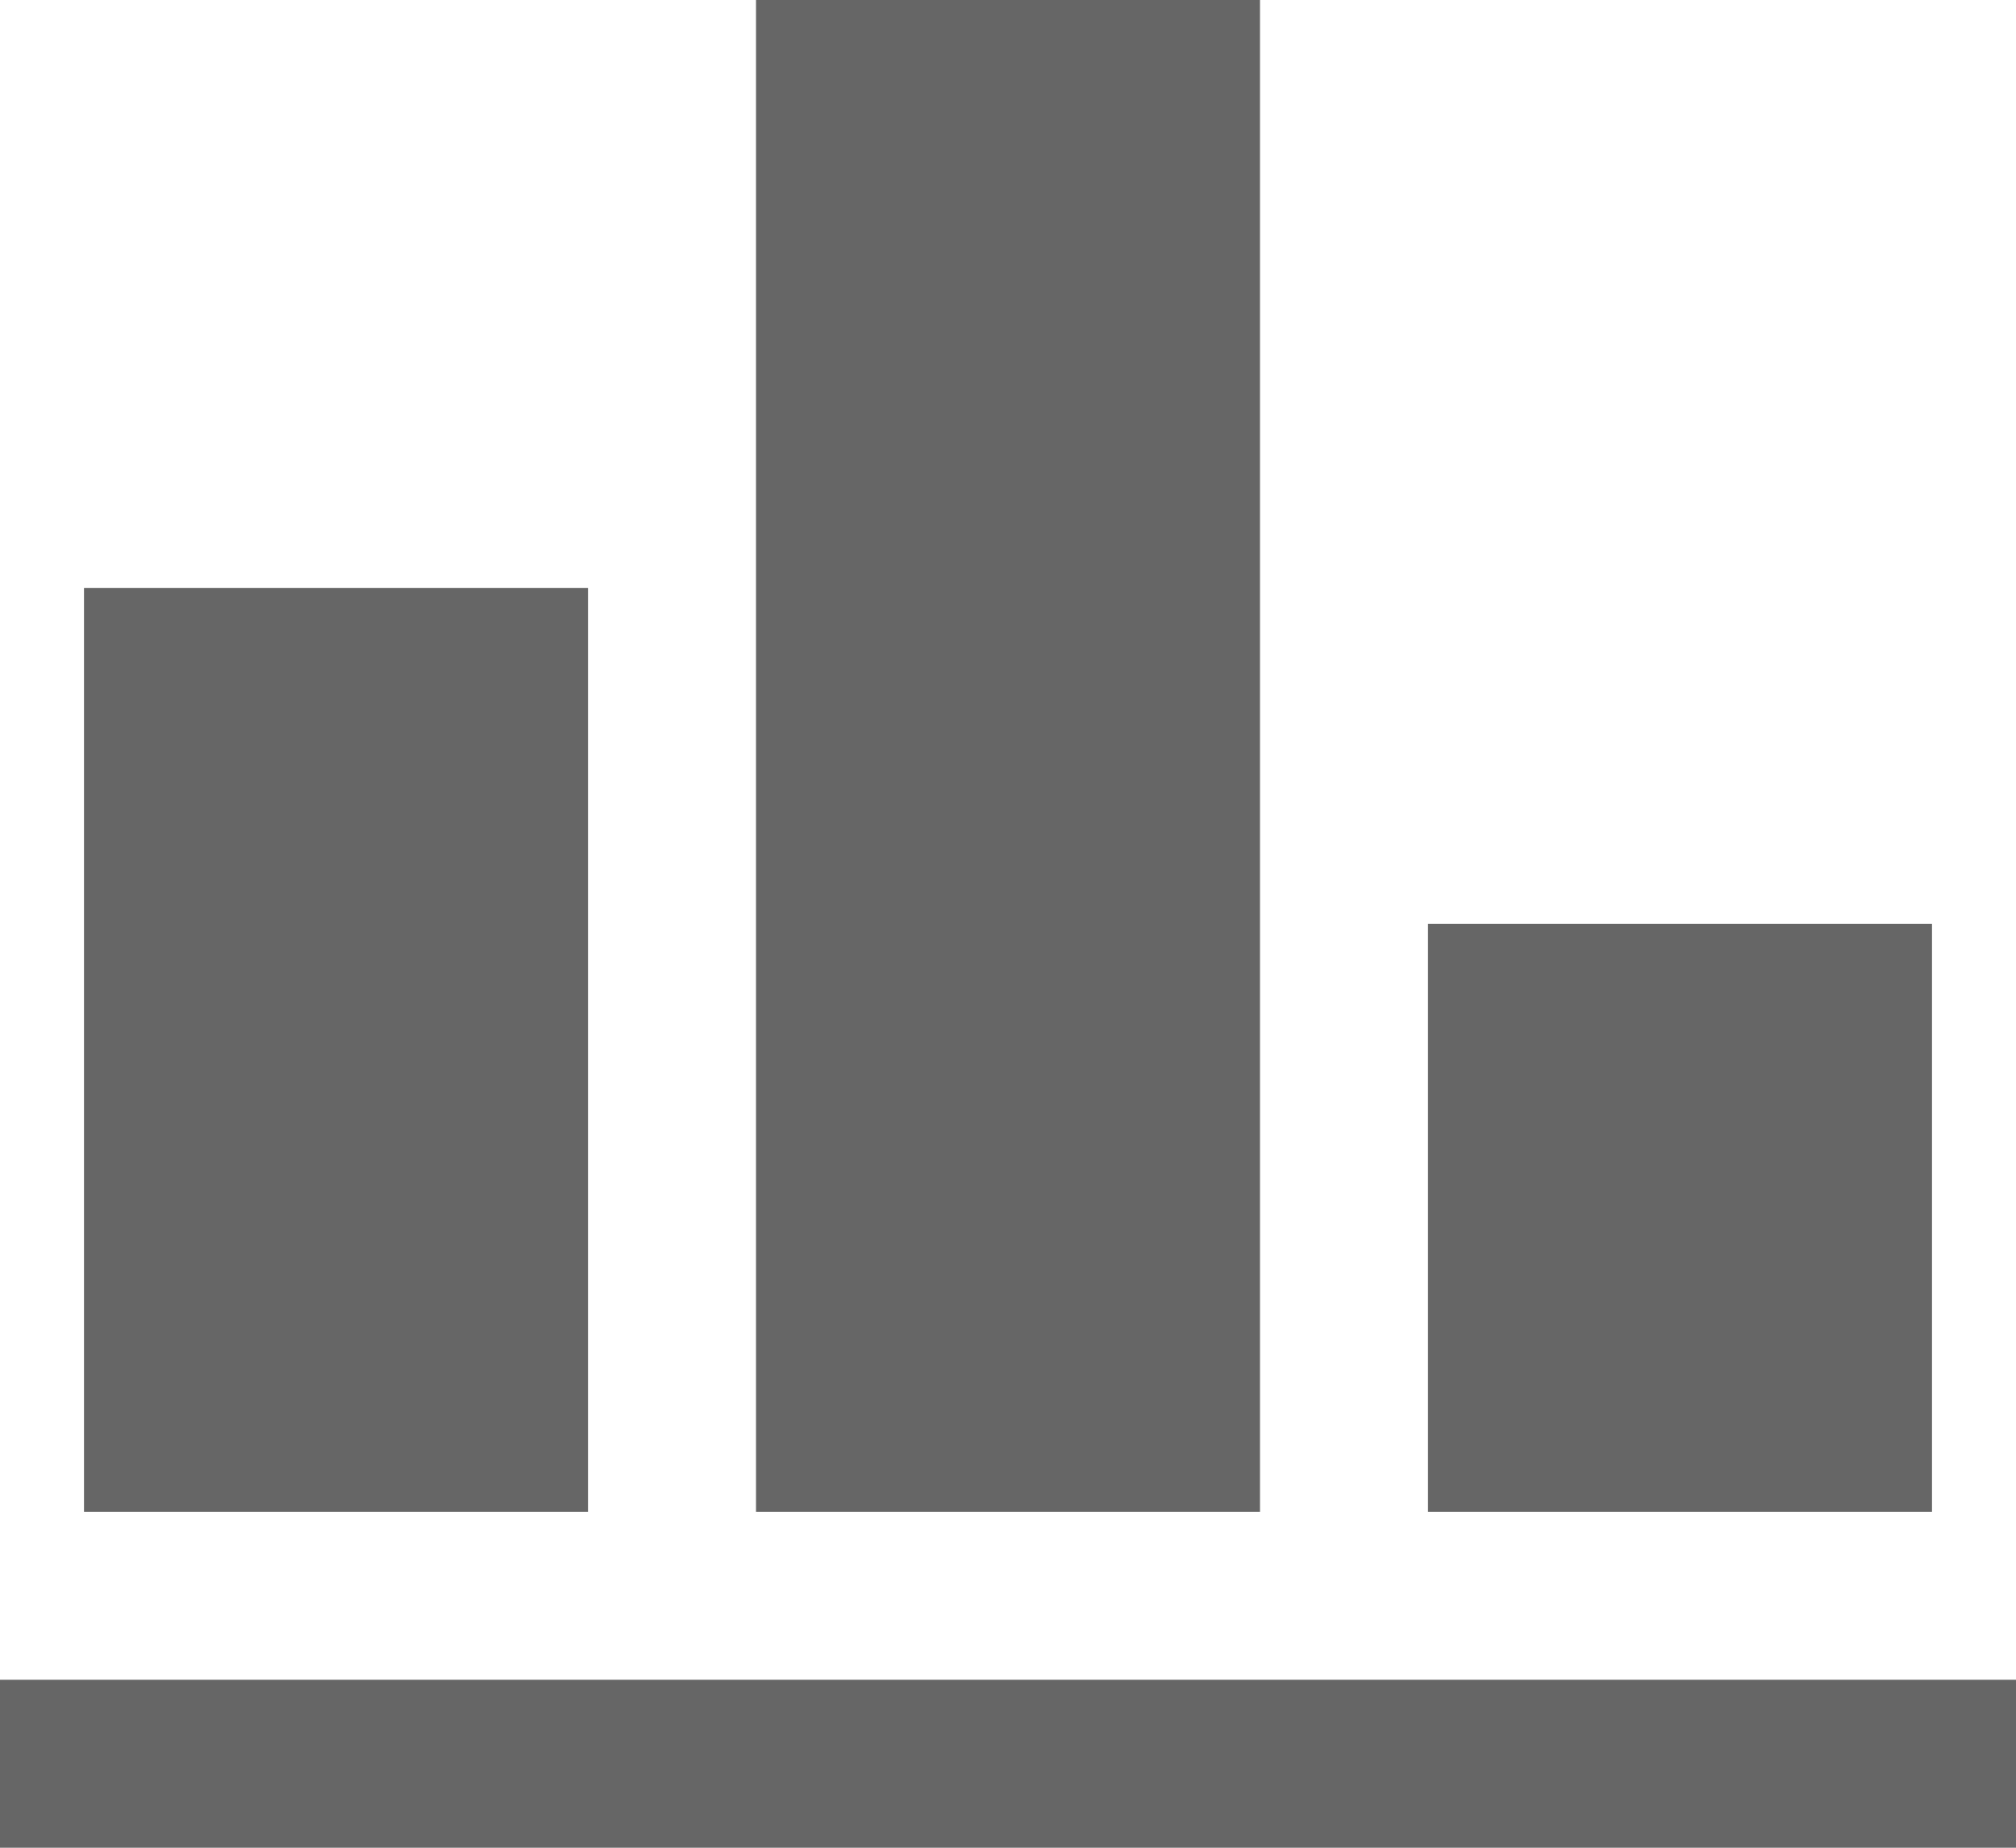
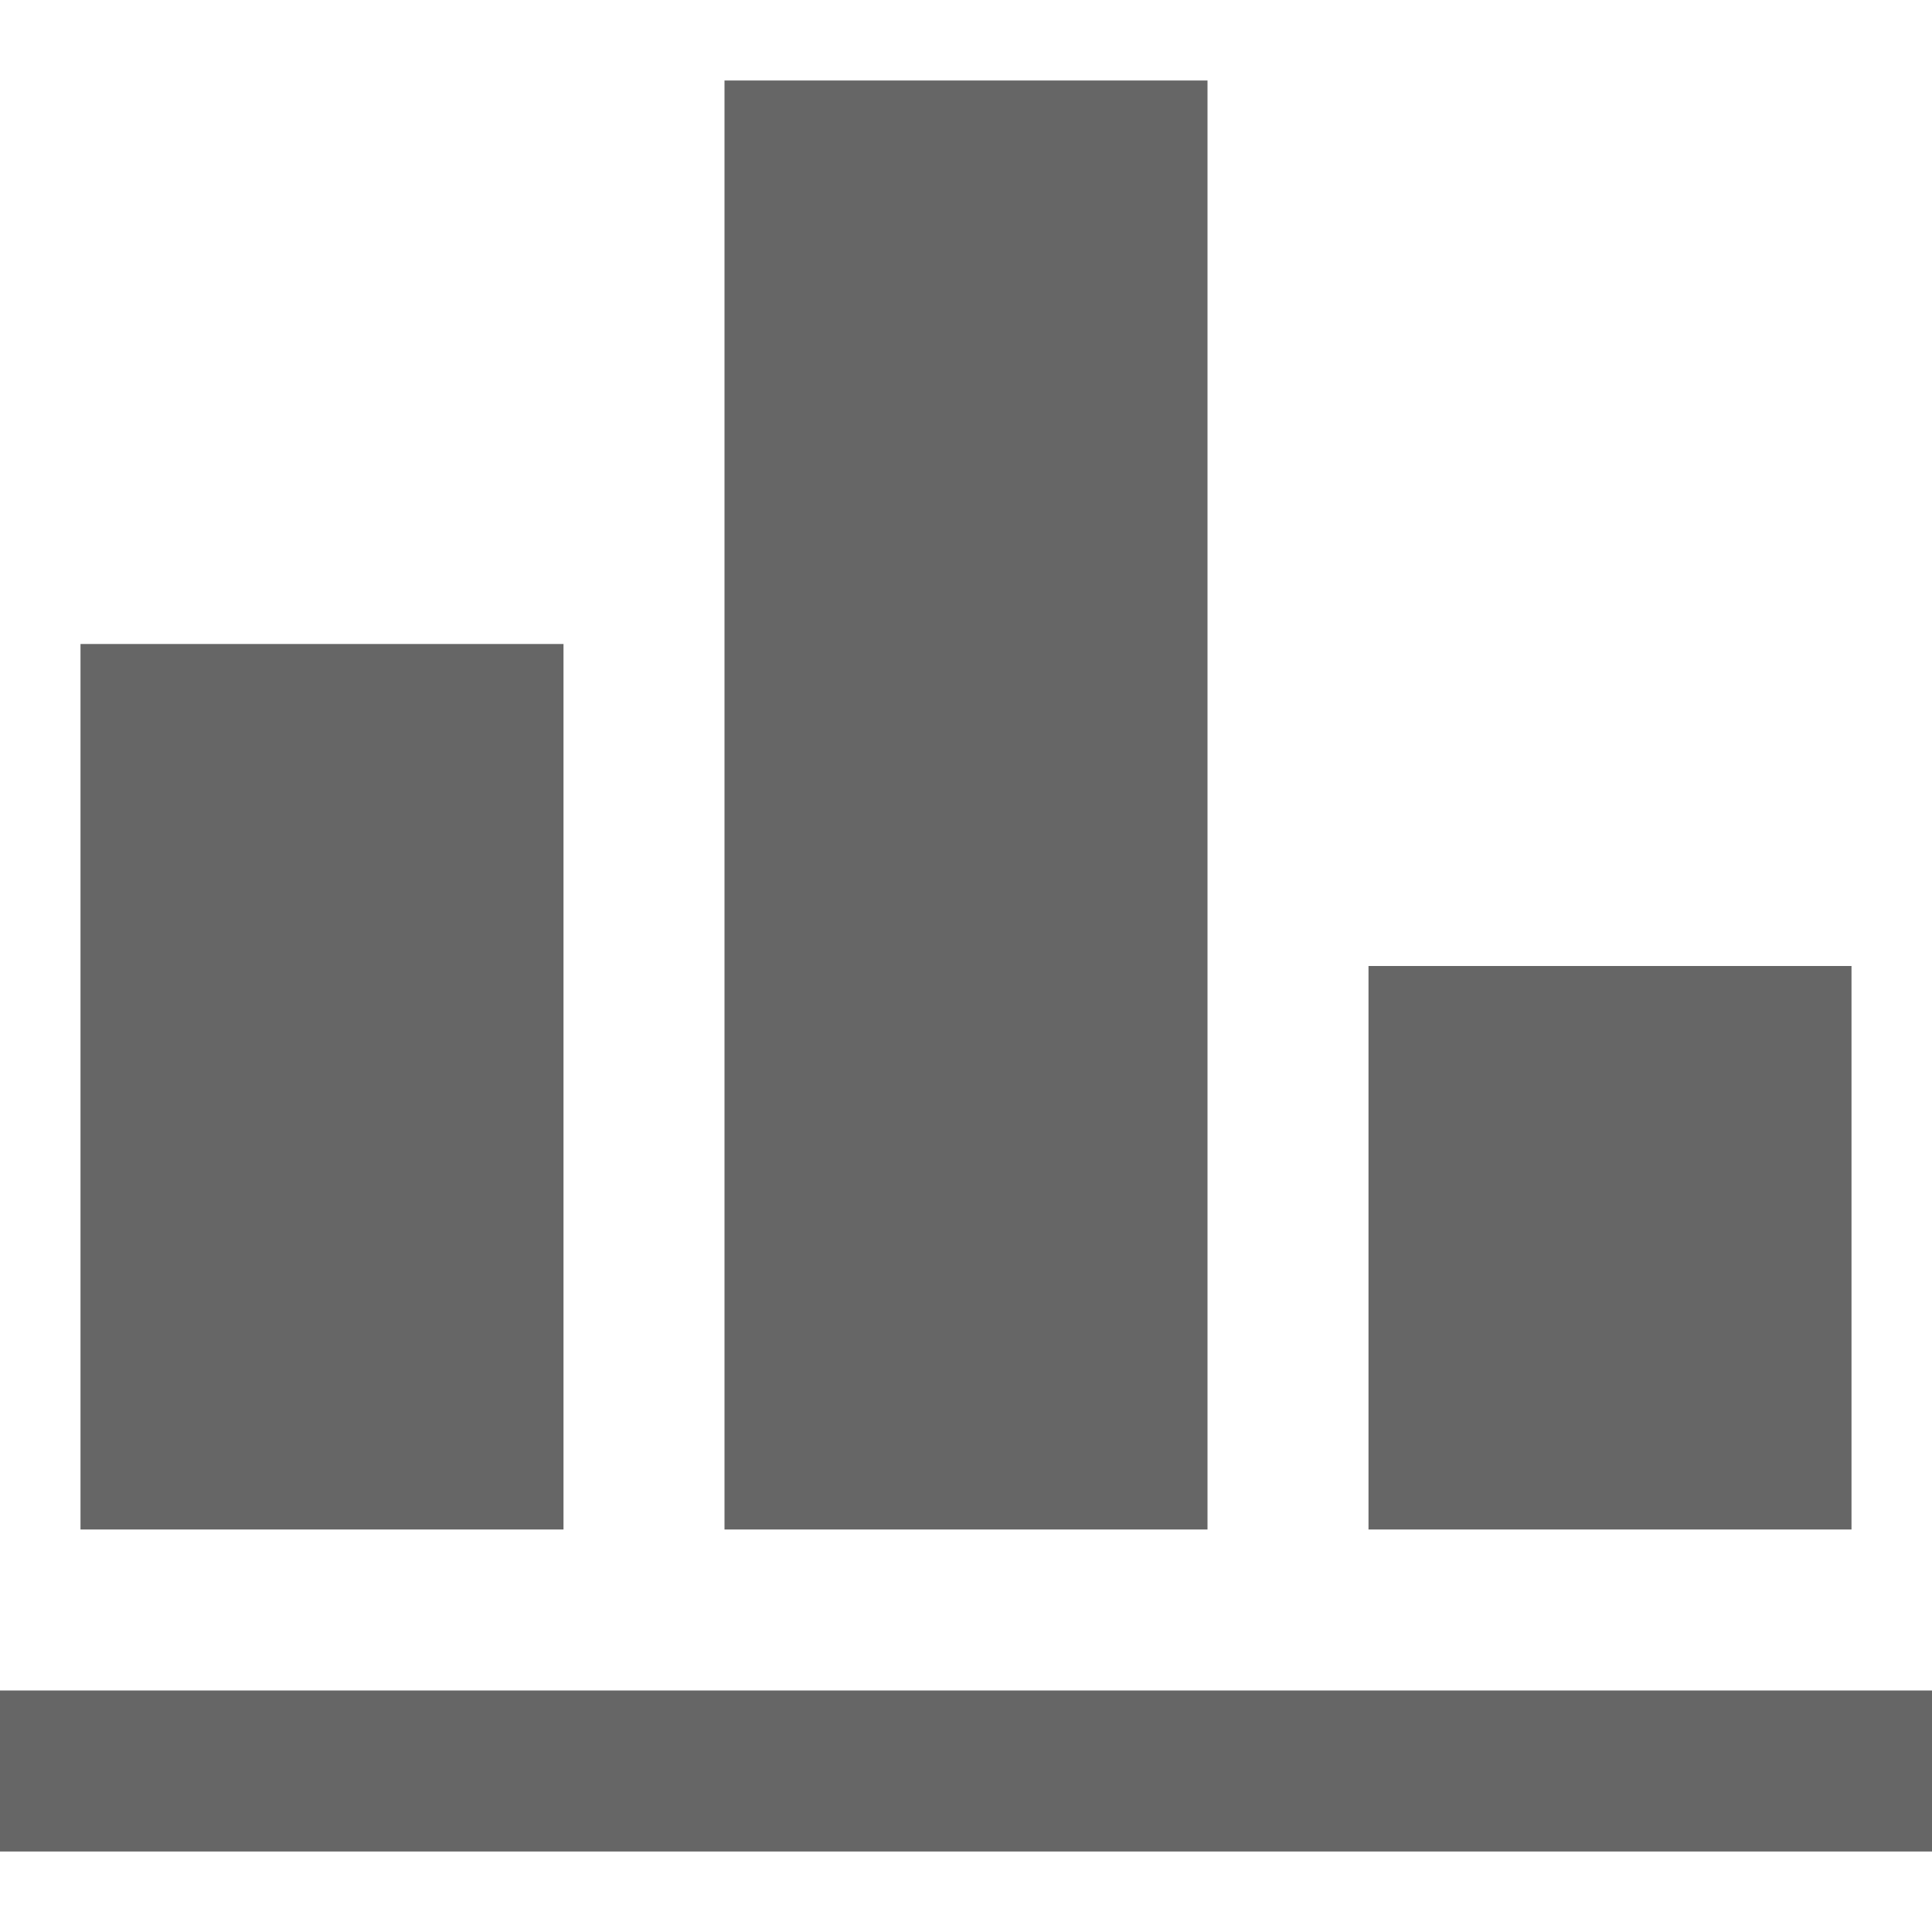
- <svg xmlns="http://www.w3.org/2000/svg" viewBox="0 0 24 22">
+ <svg xmlns="http://www.w3.org/2000/svg" width="24" height="24" viewBox="0 0 24 22">
  <defs>
    <style>
      .cls-1 {
        fill: rgba(0,0,0,0.6);
      }
    </style>
  </defs>
  <path id="iconmonstr-chart-1" class="cls-1" d="M7,19H1V8H7ZM15,1H9V19h6Zm8,11H17v7h6Zm1,9H0v2H24Z" transform="translate(0 -1)" />
</svg>
